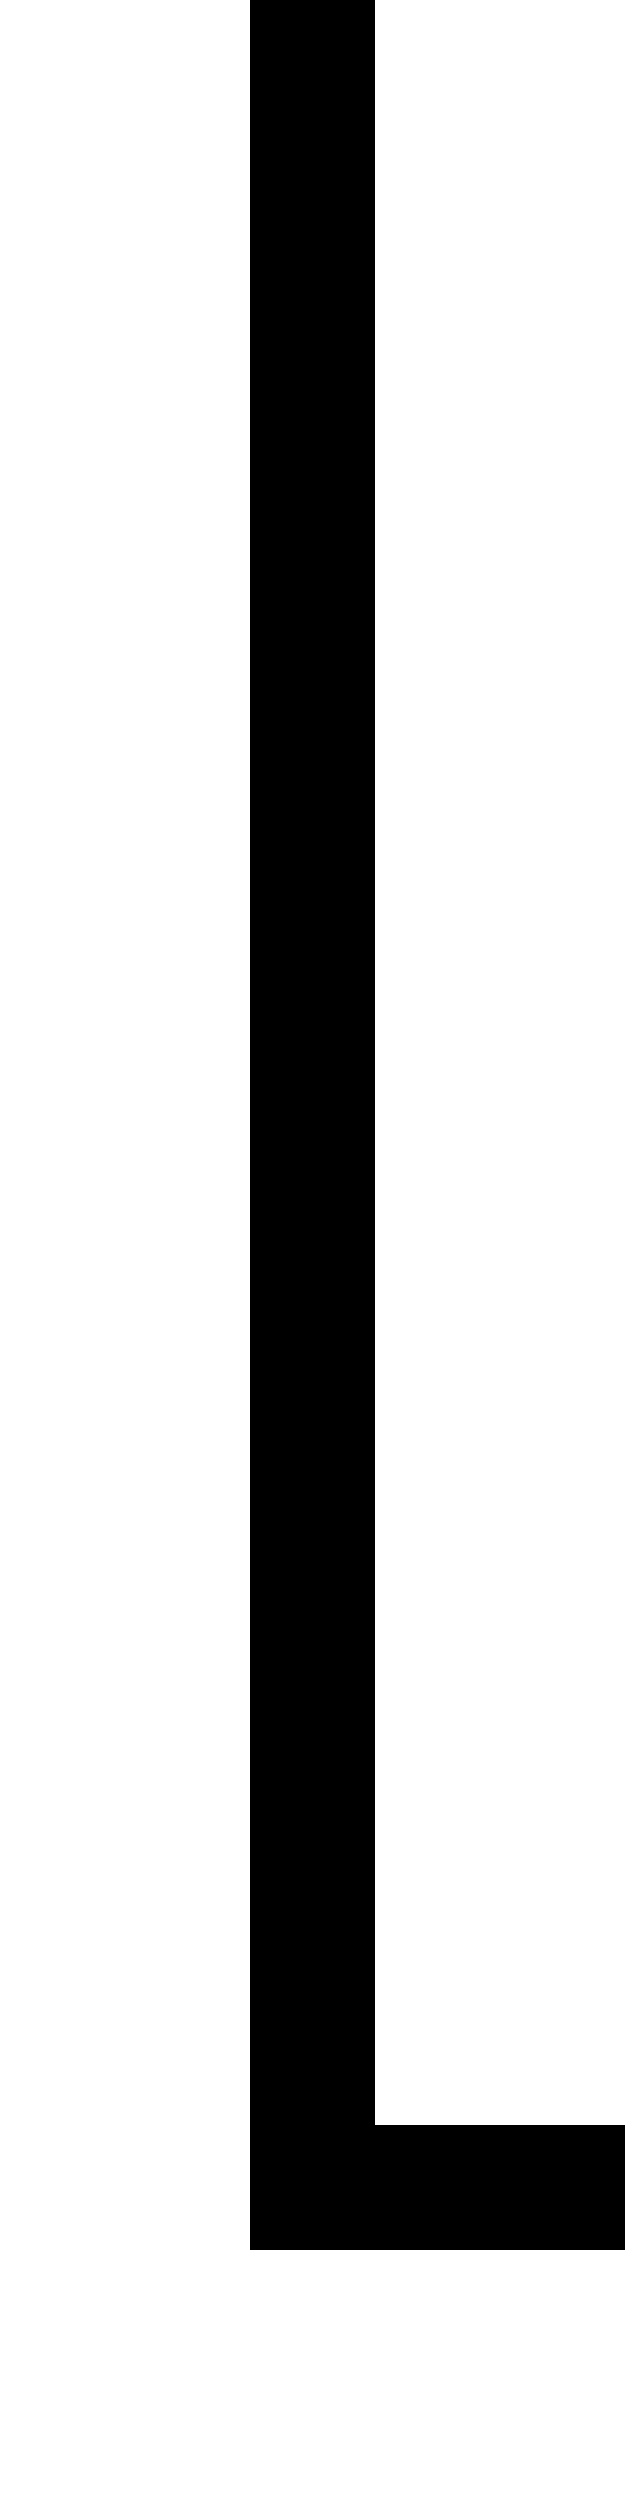
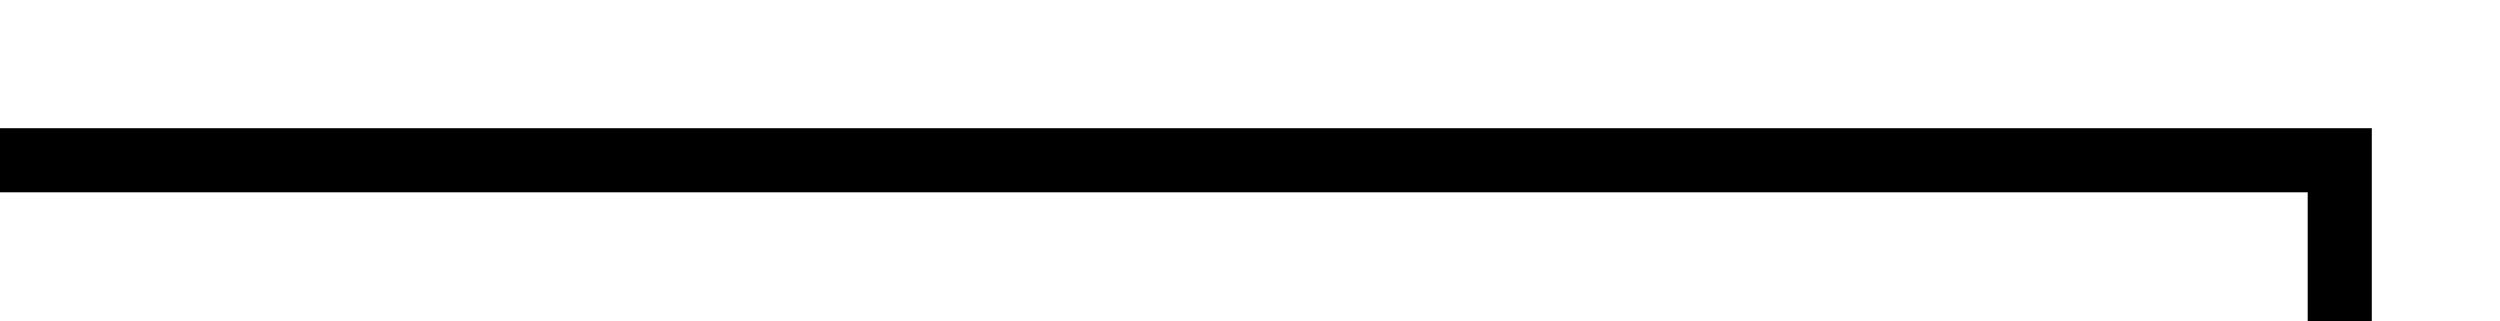
- <svg xmlns="http://www.w3.org/2000/svg" version="1.1" width="10px" height="40px" preserveAspectRatio="xMidYMin meet" viewBox="273 115  8 40">
-   <path d="M 277 115  L 277 150  L 503 150  L 503 164  " stroke-width="2" stroke="#000000" fill="none" />
-   <path d="M 495.4 163  L 503 170  L 510.6 163  L 495.4 163  Z " fill-rule="nonzero" fill="#000000" stroke="none" />
+ <svg xmlns="http://www.w3.org/2000/svg" version="1.1" width="78px" height="10px" preserveAspectRatio="xMinYMid meet" viewBox="580 202  78 8">
+   <path d="M 580 206  L 653 206  L 653 610  L 503 610  L 503 623  " stroke-width="2" stroke="#000000" fill="none" />
+   <path d="M 495.4 622  L 503 629  L 510.6 622  L 495.4 622  Z " fill-rule="nonzero" fill="#000000" stroke="none" />
</svg>
